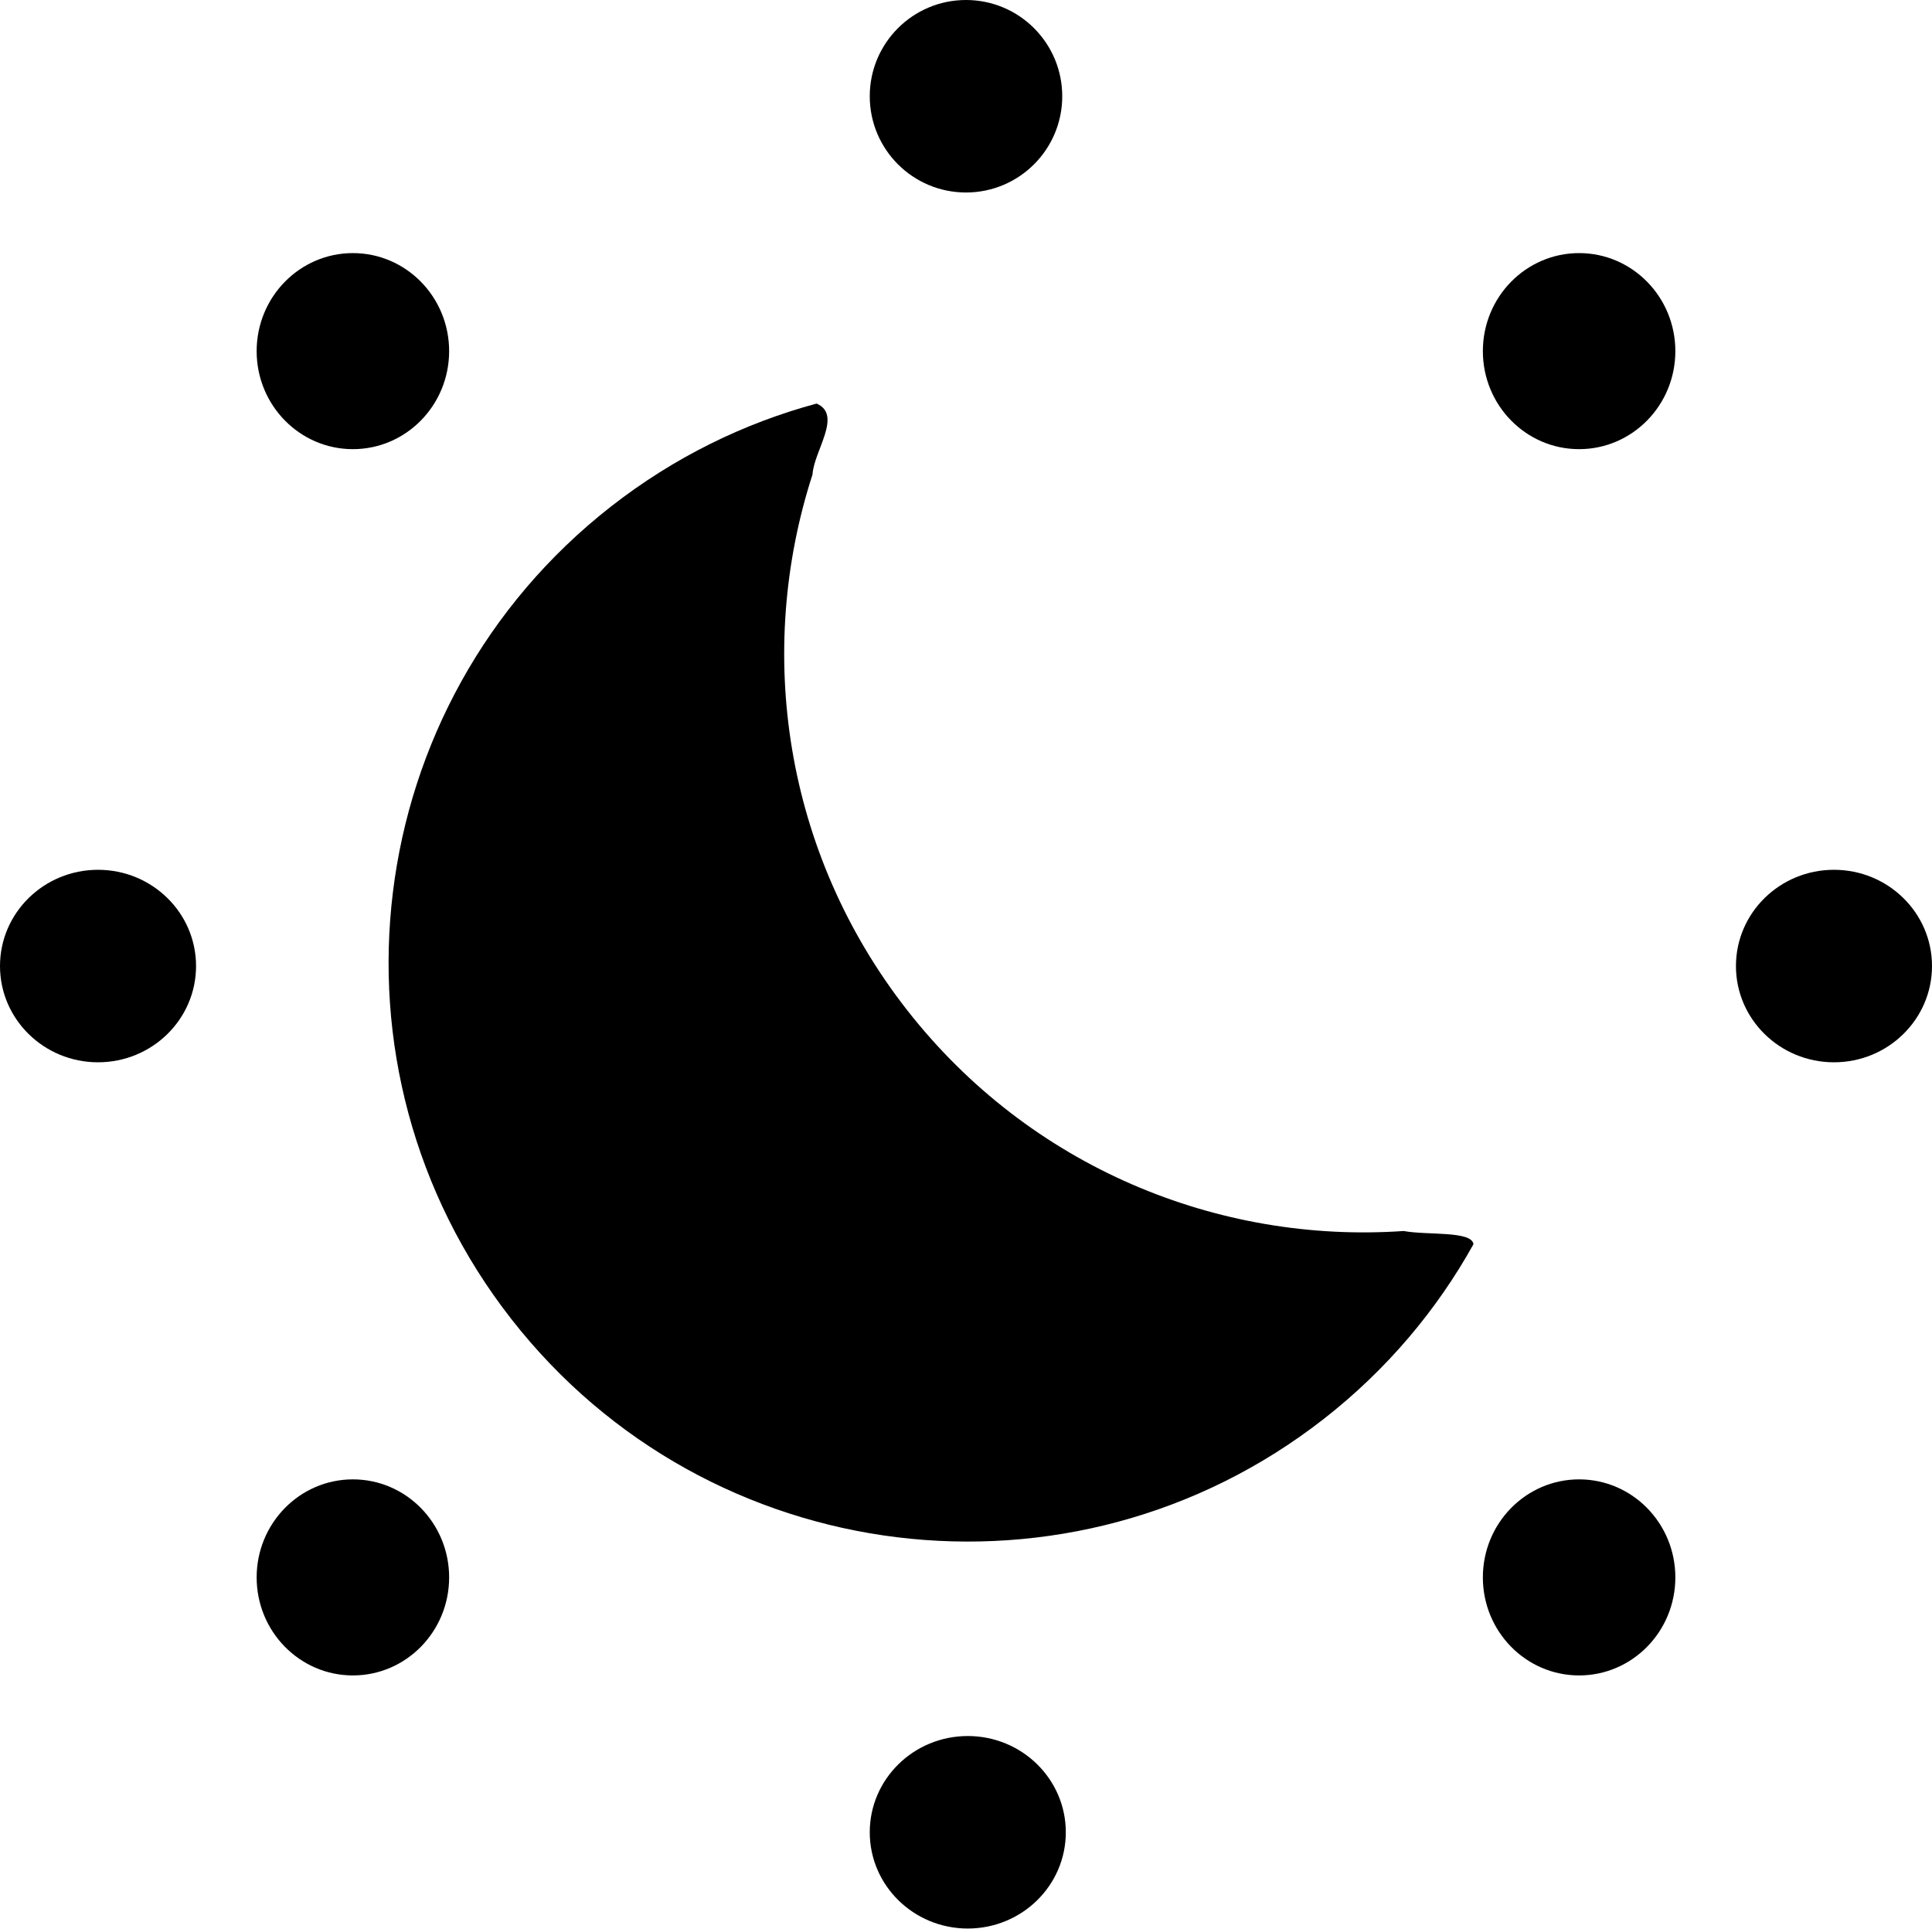
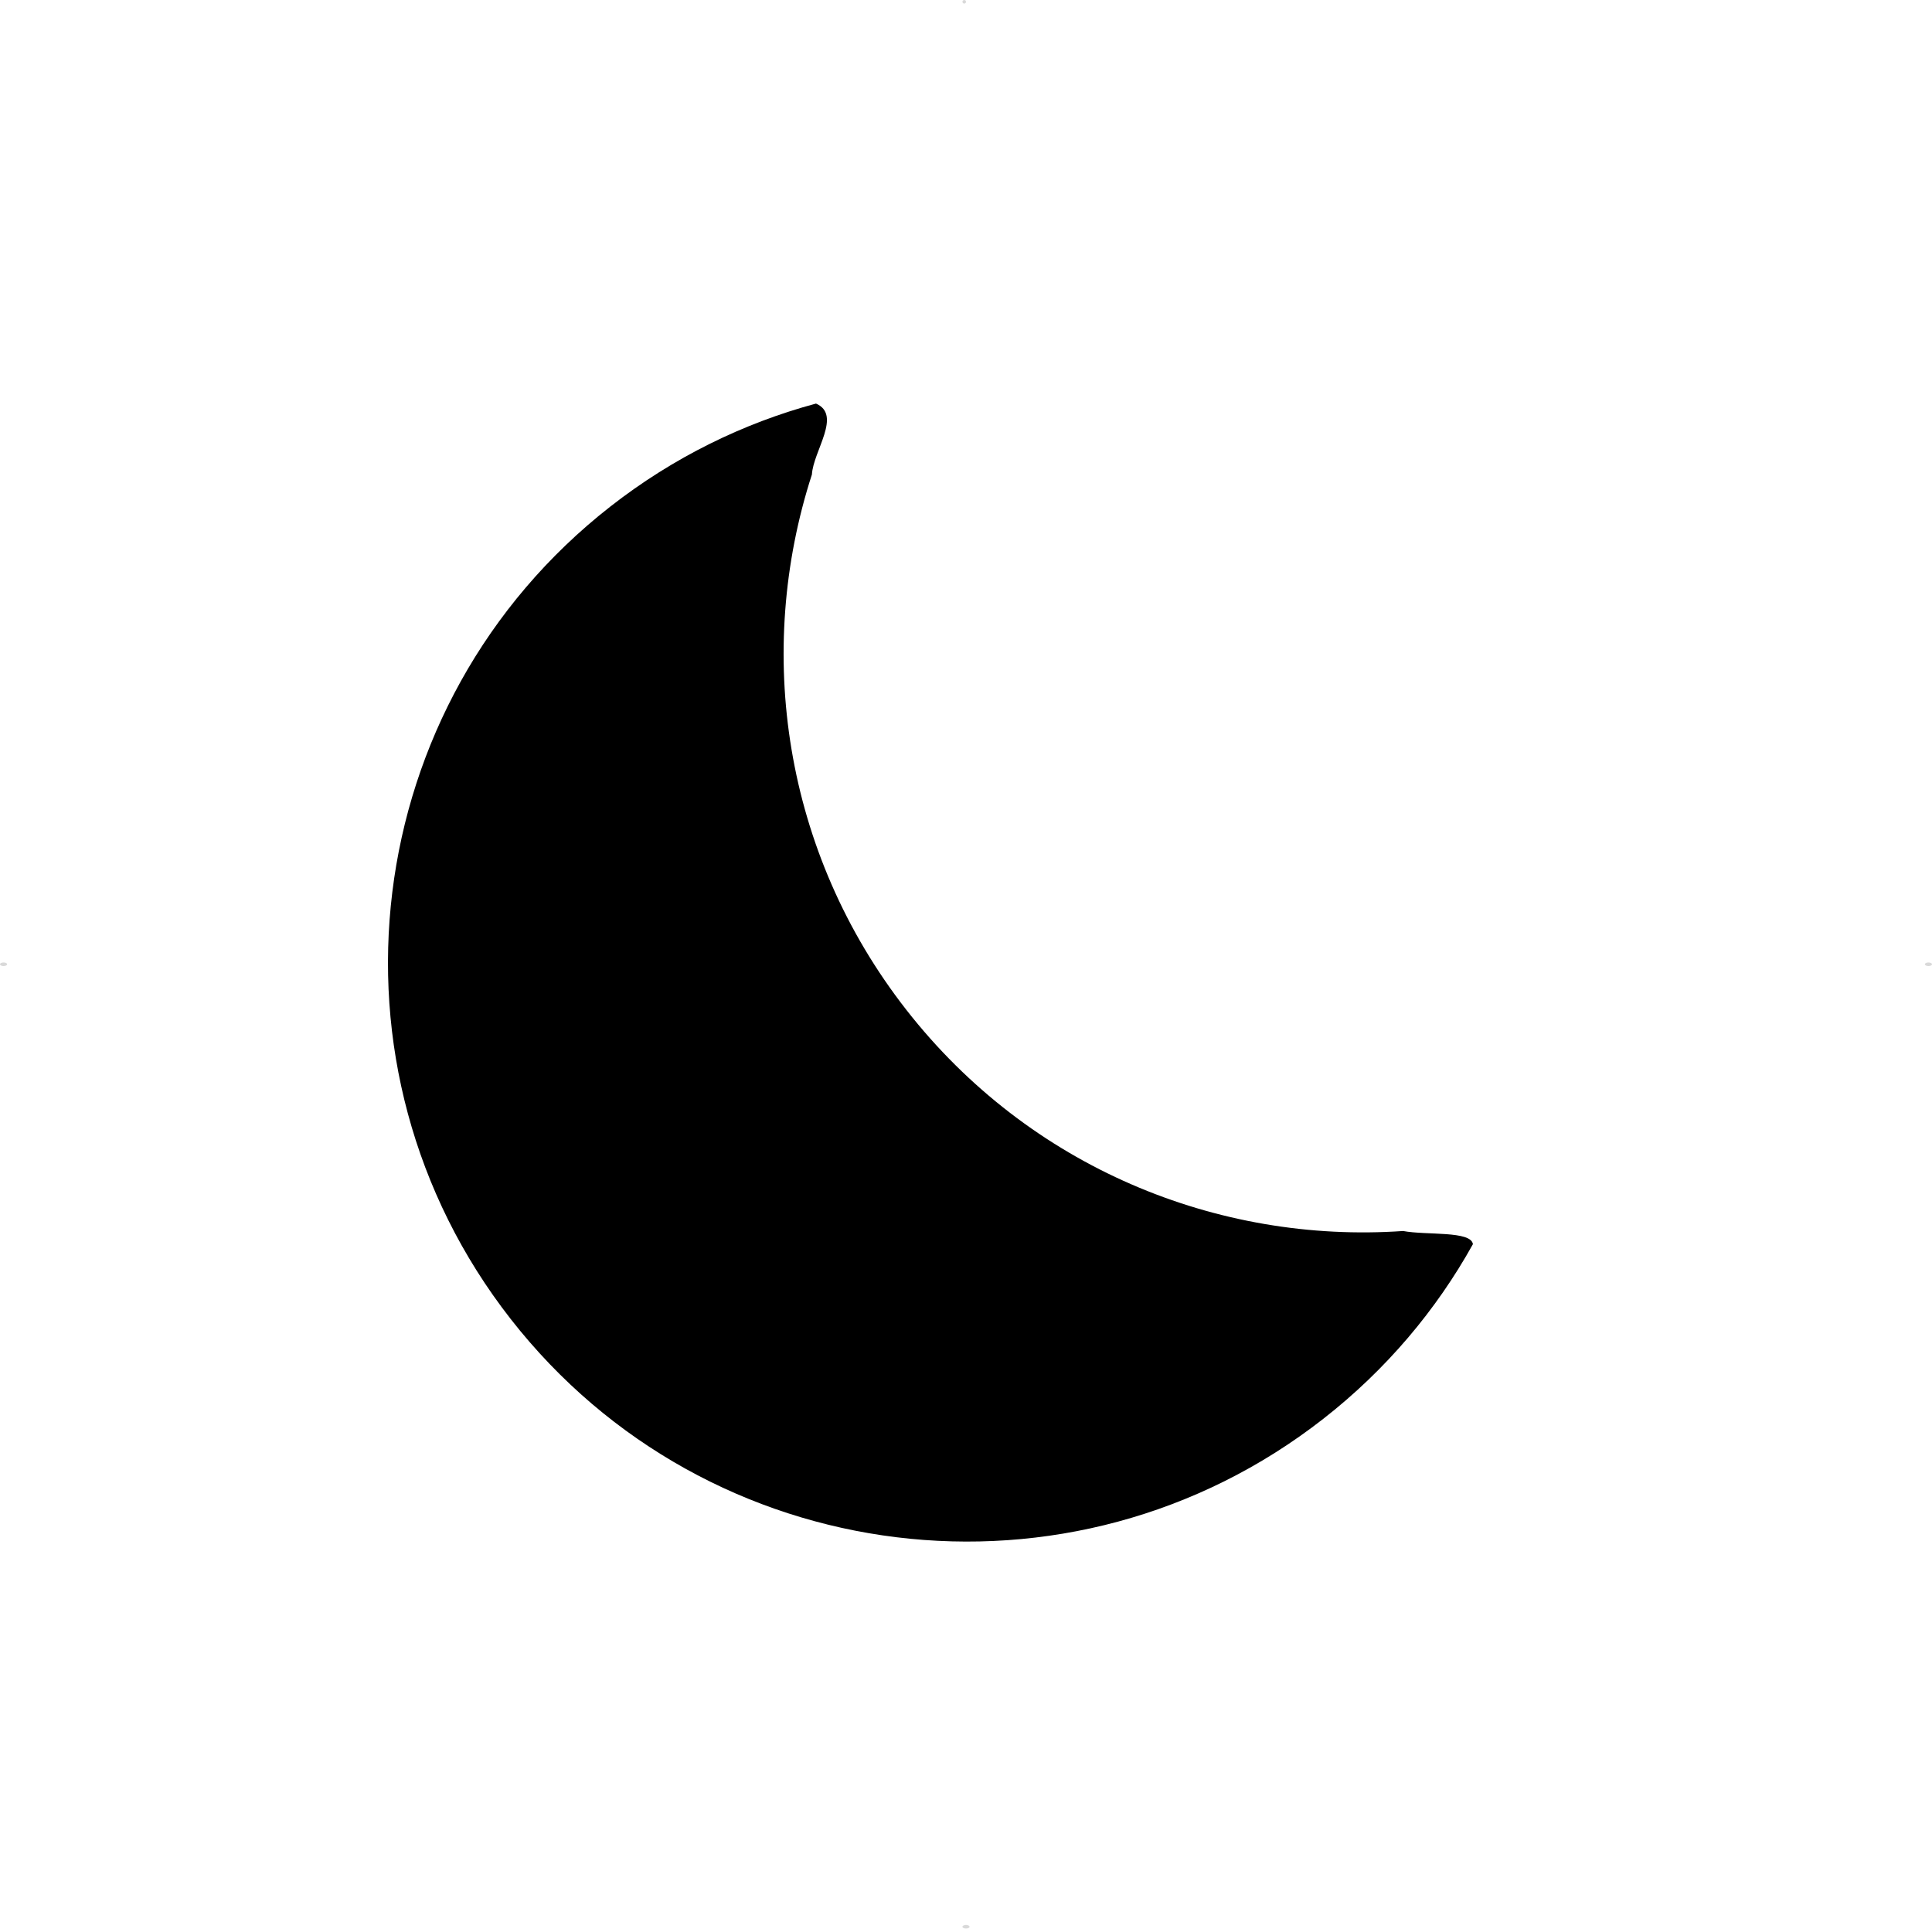
<svg xmlns="http://www.w3.org/2000/svg" width="542" height="541" xml:space="preserve" overflow="hidden">
  <defs>
    <clipPath id="clip0">
-       <rect x="1184" y="106" width="542" height="541" />
+       <rect x="2156" y="106" width="542" height="541" />
    </clipPath>
  </defs>
-   <g clip-path="url(#clip0)" transform="translate(-1184 -106)">
-     <path d="M1355.42 248.081C1373.09 234.274 1392.72 224.701 1413.09 219.212 1420.44 222.408 1412.32 232.479 1411.94 239.112 1395.87 288.708 1403.93 345.14 1438.44 389.309 1472.96 433.479 1525.77 454.933 1577.78 451.328 1584.31 452.56 1596.86 451.214 1597.37 455.023 1587.12 473.463 1573.09 490.197 1555.42 504.004 1484.75 559.233 1382.69 546.714 1327.46 476.043 1272.23 405.372 1284.75 303.31 1355.42 248.081Z" fill-rule="evenodd" />
-     <path d="M1184 377C1184 362.088 1196.31 350 1211.5 350 1226.69 350 1239 362.088 1239 377 1239 391.912 1226.69 404 1211.5 404 1196.31 404 1184 391.912 1184 377Z" fill-rule="evenodd" />
-     <path d="M1600 204.5C1600 189.312 1612.09 177 1627 177 1641.91 177 1654 189.312 1654 204.5 1654 219.688 1641.91 232 1627 232 1612.09 232 1600 219.688 1600 204.5Z" fill-rule="evenodd" />
-     <path d="M1428 133C1428 118.088 1440.09 106 1455 106 1469.91 106 1482 118.088 1482 133 1482 147.912 1469.91 160 1455 160 1440.09 160 1428 147.912 1428 133Z" fill-rule="evenodd" />
-     <path d="M1256 204.5C1256 189.312 1268.09 177 1283 177 1297.91 177 1310 189.312 1310 204.5 1310 219.688 1297.91 232 1283 232 1268.09 232 1256 219.688 1256 204.5Z" fill-rule="evenodd" />
-     <path d="M1671 377C1671 362.088 1683.31 350 1698.5 350 1713.69 350 1726 362.088 1726 377 1726 391.912 1713.69 404 1698.5 404 1683.31 404 1671 391.912 1671 377Z" fill-rule="evenodd" />
-     <path d="M1256 548.5C1256 533.312 1268.09 521 1283 521 1297.91 521 1310 533.312 1310 548.5 1310 563.688 1297.91 576 1283 576 1268.09 576 1256 563.688 1256 548.5Z" fill-rule="evenodd" />
-     <path d="M1428 620C1428 605.088 1440.31 593 1455.5 593 1470.69 593 1483 605.088 1483 620 1483 634.912 1470.69 647 1455.5 647 1440.31 647 1428 634.912 1428 620Z" fill-rule="evenodd" />
-     <path d="M1600 548.5C1600 533.312 1612.09 521 1627 521 1641.91 521 1654 533.312 1654 548.5 1654 563.688 1641.91 576 1627 576 1612.09 576 1600 563.688 1600 548.5Z" fill-rule="evenodd" />
+   <g clip-path="url(#clip0)" transform="translate(-2156 -106)">
+     <path d="M2327.25 248.081C2344.92 234.274 2364.55 224.701 2384.92 219.212 2392.27 222.408 2384.16 232.479 2383.77 239.112 2367.71 288.708 2375.76 345.14 2410.28 389.309 2444.8 433.479 2497.61 454.933 2549.62 451.328 2556.15 452.56 2568.69 451.214 2569.21 455.023 2558.96 473.463 2544.92 490.197 2527.25 504.004 2456.58 559.233 2354.52 546.714 2299.29 476.043 2244.06 405.372 2256.58 303.31 2327.25 248.081Z" fill-rule="evenodd" />
+     <path d="M2156 376.5C2156 376.224 2156.45 376 2157 376 2157.55 376 2158 376.224 2158 376.5 2158 376.776 2157.55 377 2157 377 2156.45 377 2156 376.776 2156 376.5Z" fill="#D9D9D9" fill-rule="evenodd" />
+     <path d="M2426 106.5C2426 106.224 2426.22 106 2426.5 106 2426.78 106 2427 106.224 2427 106.5 2427 106.776 2426.78 107 2426.5 107 2426.22 107 2426 106.776 2426 106.5Z" fill="#D9D9D9" fill-rule="evenodd" />
+     <path d="M2696 376.5C2696 376.224 2696.45 376 2697 376 2697.55 376 2698 376.224 2698 376.5 2698 376.776 2697.55 377 2697 377 2696.45 377 2696 376.776 2696 376.5Z" fill="#D9D9D9" fill-rule="evenodd" />
+     <path d="M2426 646.5C2426 646.224 2426.45 646 2427 646 2427.55 646 2428 646.224 2428 646.5 2428 646.776 2427.55 647 2427 647 2426.45 647 2426 646.776 2426 646.5Z" fill="#D9D9D9" fill-rule="evenodd" />
  </g>
</svg>
